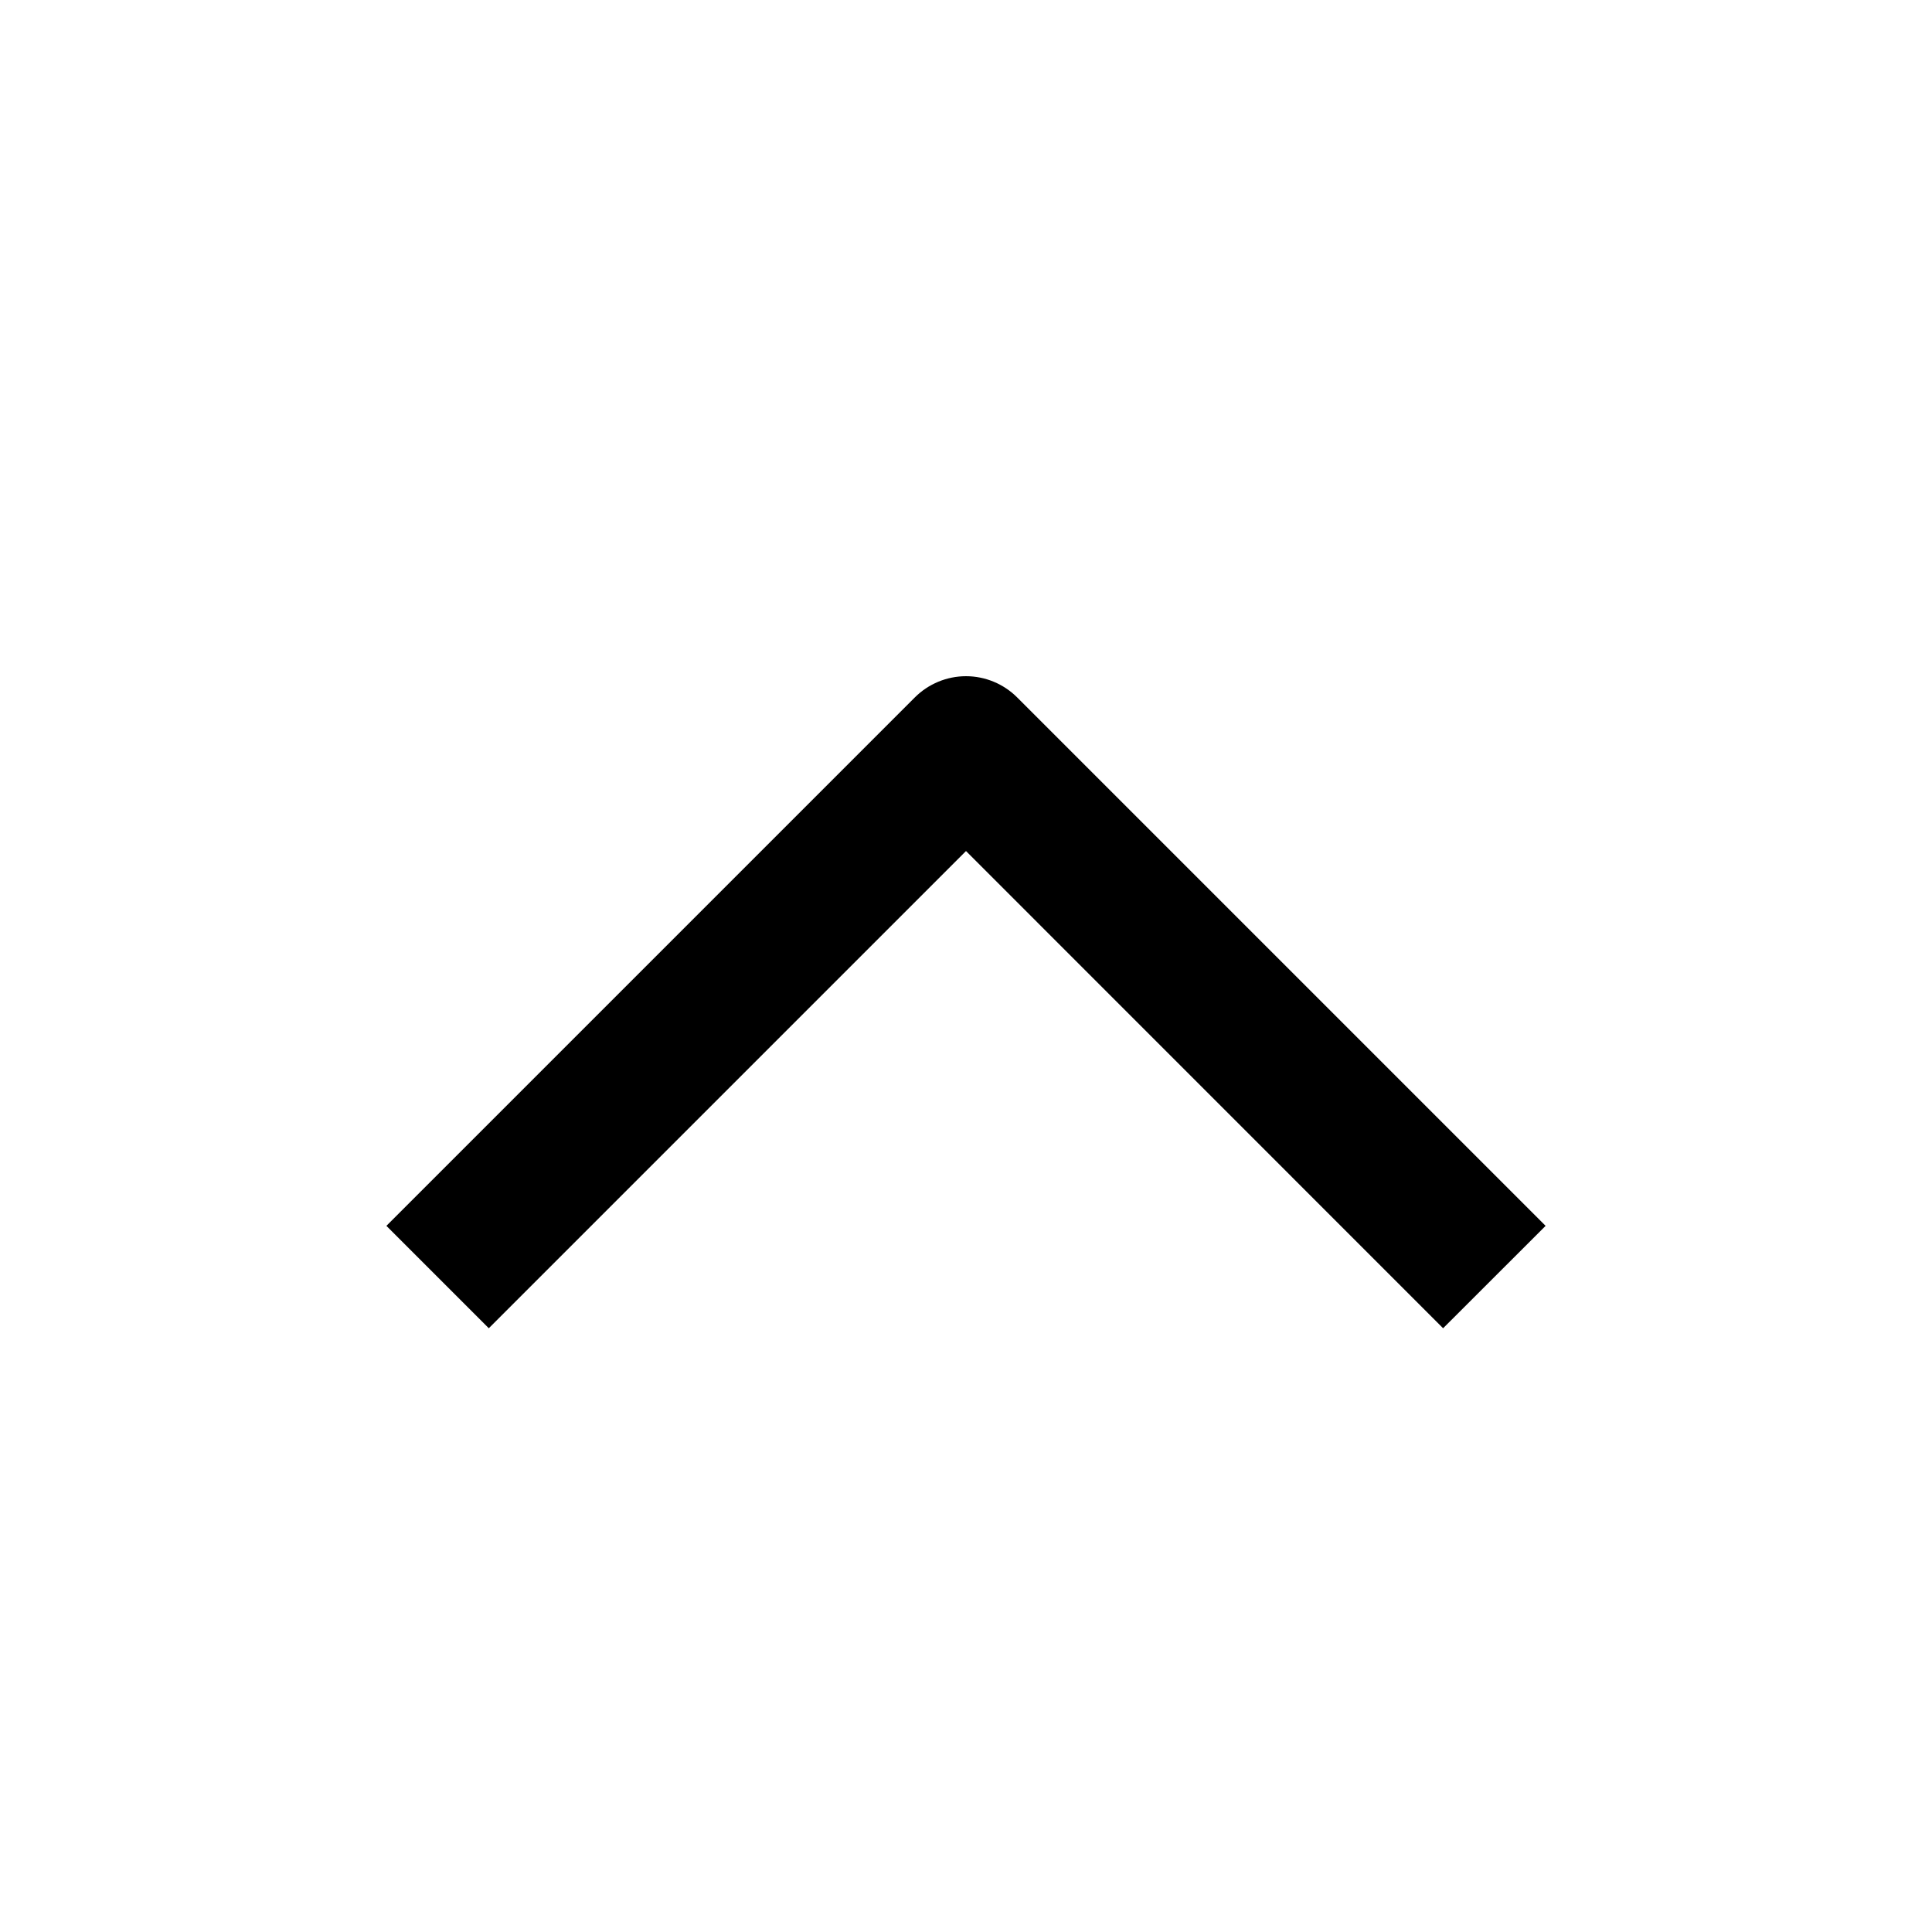
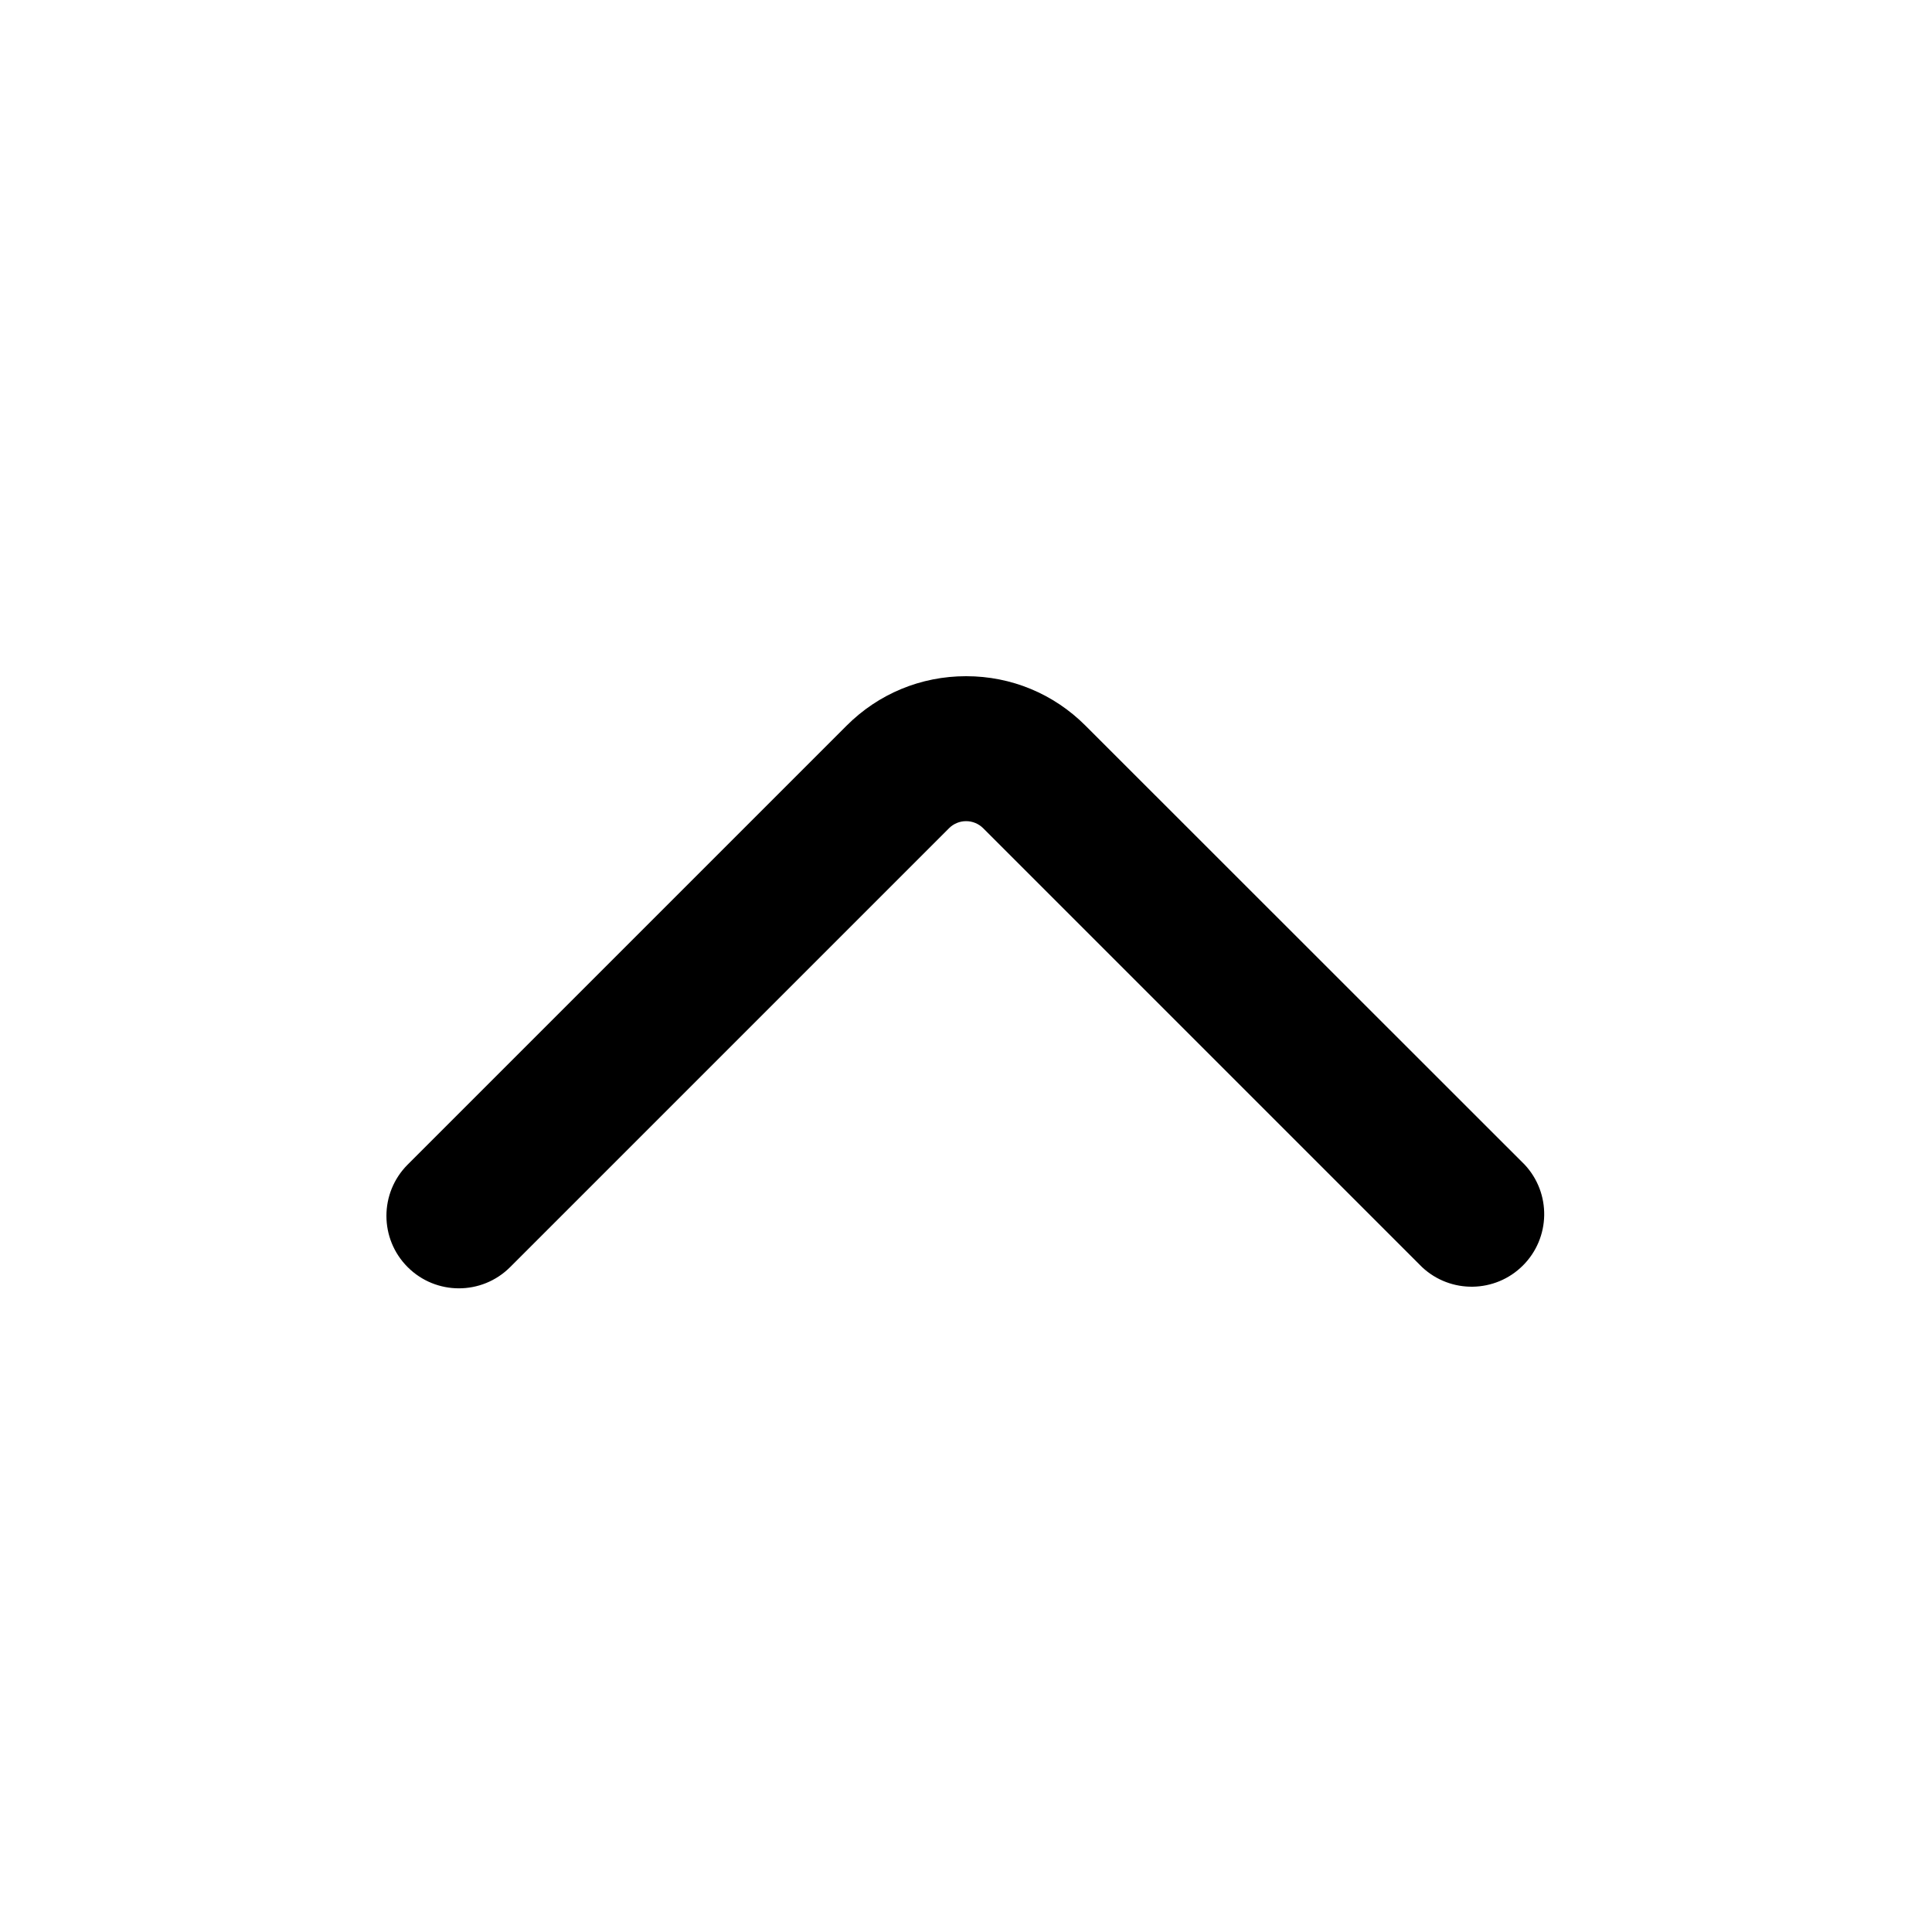
- <svg xmlns="http://www.w3.org/2000/svg" width="20" height="20" fill="none">
-   <path fill="#000" fill-rule="evenodd" d="M10 7a.75.75 0 0 1 .53.22L16 12.69l-1.061 1.06L10 8.81l-4.94 4.94L4 12.69l5.47-5.47A.75.75 0 0 1 10 7" clip-rule="evenodd" />
+ <svg xmlns="http://www.w3.org/2000/svg" width="20" height="20" fill="none" viewBox="0 0 20 20">
+   <path fill="#000" d="M10.002 7c.467 0 .906.182 1.236.513l4.545 4.543a.751.751 0 0 1-1.062 1.061l-4.543-4.543a.25.25 0 0 0-.354 0l-4.543 4.543a.75.75 0 1 1-1.061-1.061l4.543-4.543C9.093 7.182 9.533 7 10 7z" />
</svg>
